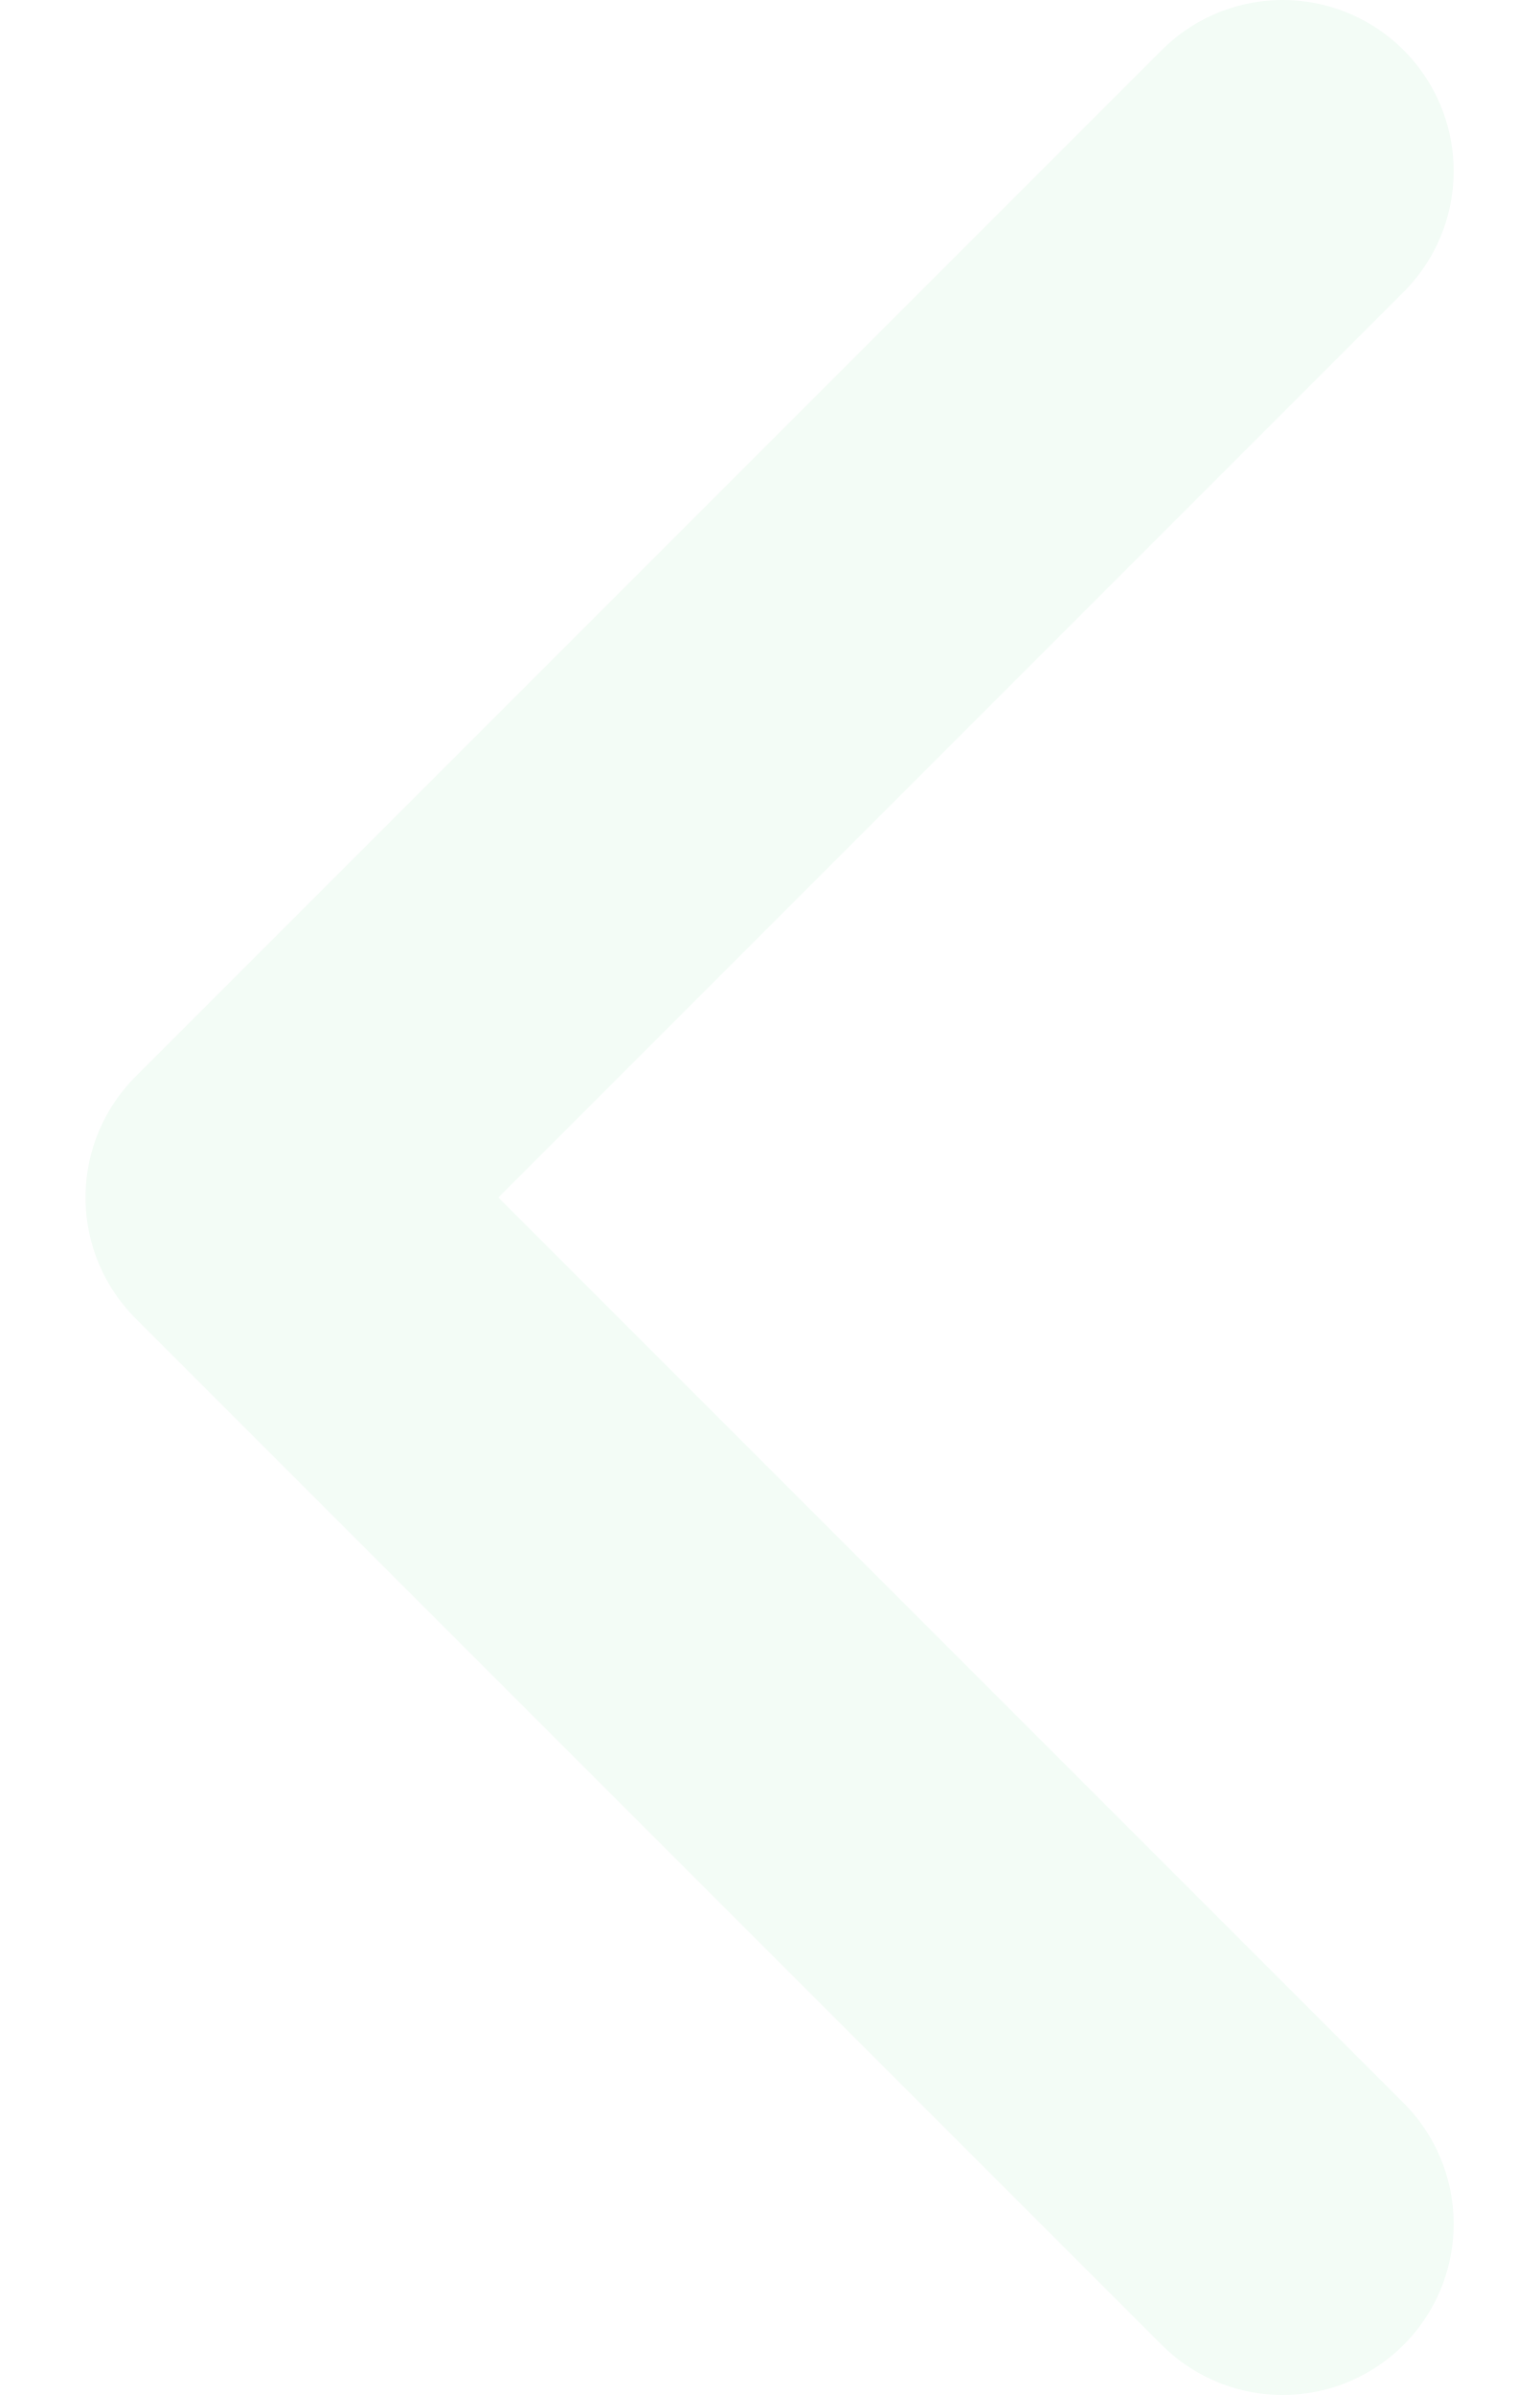
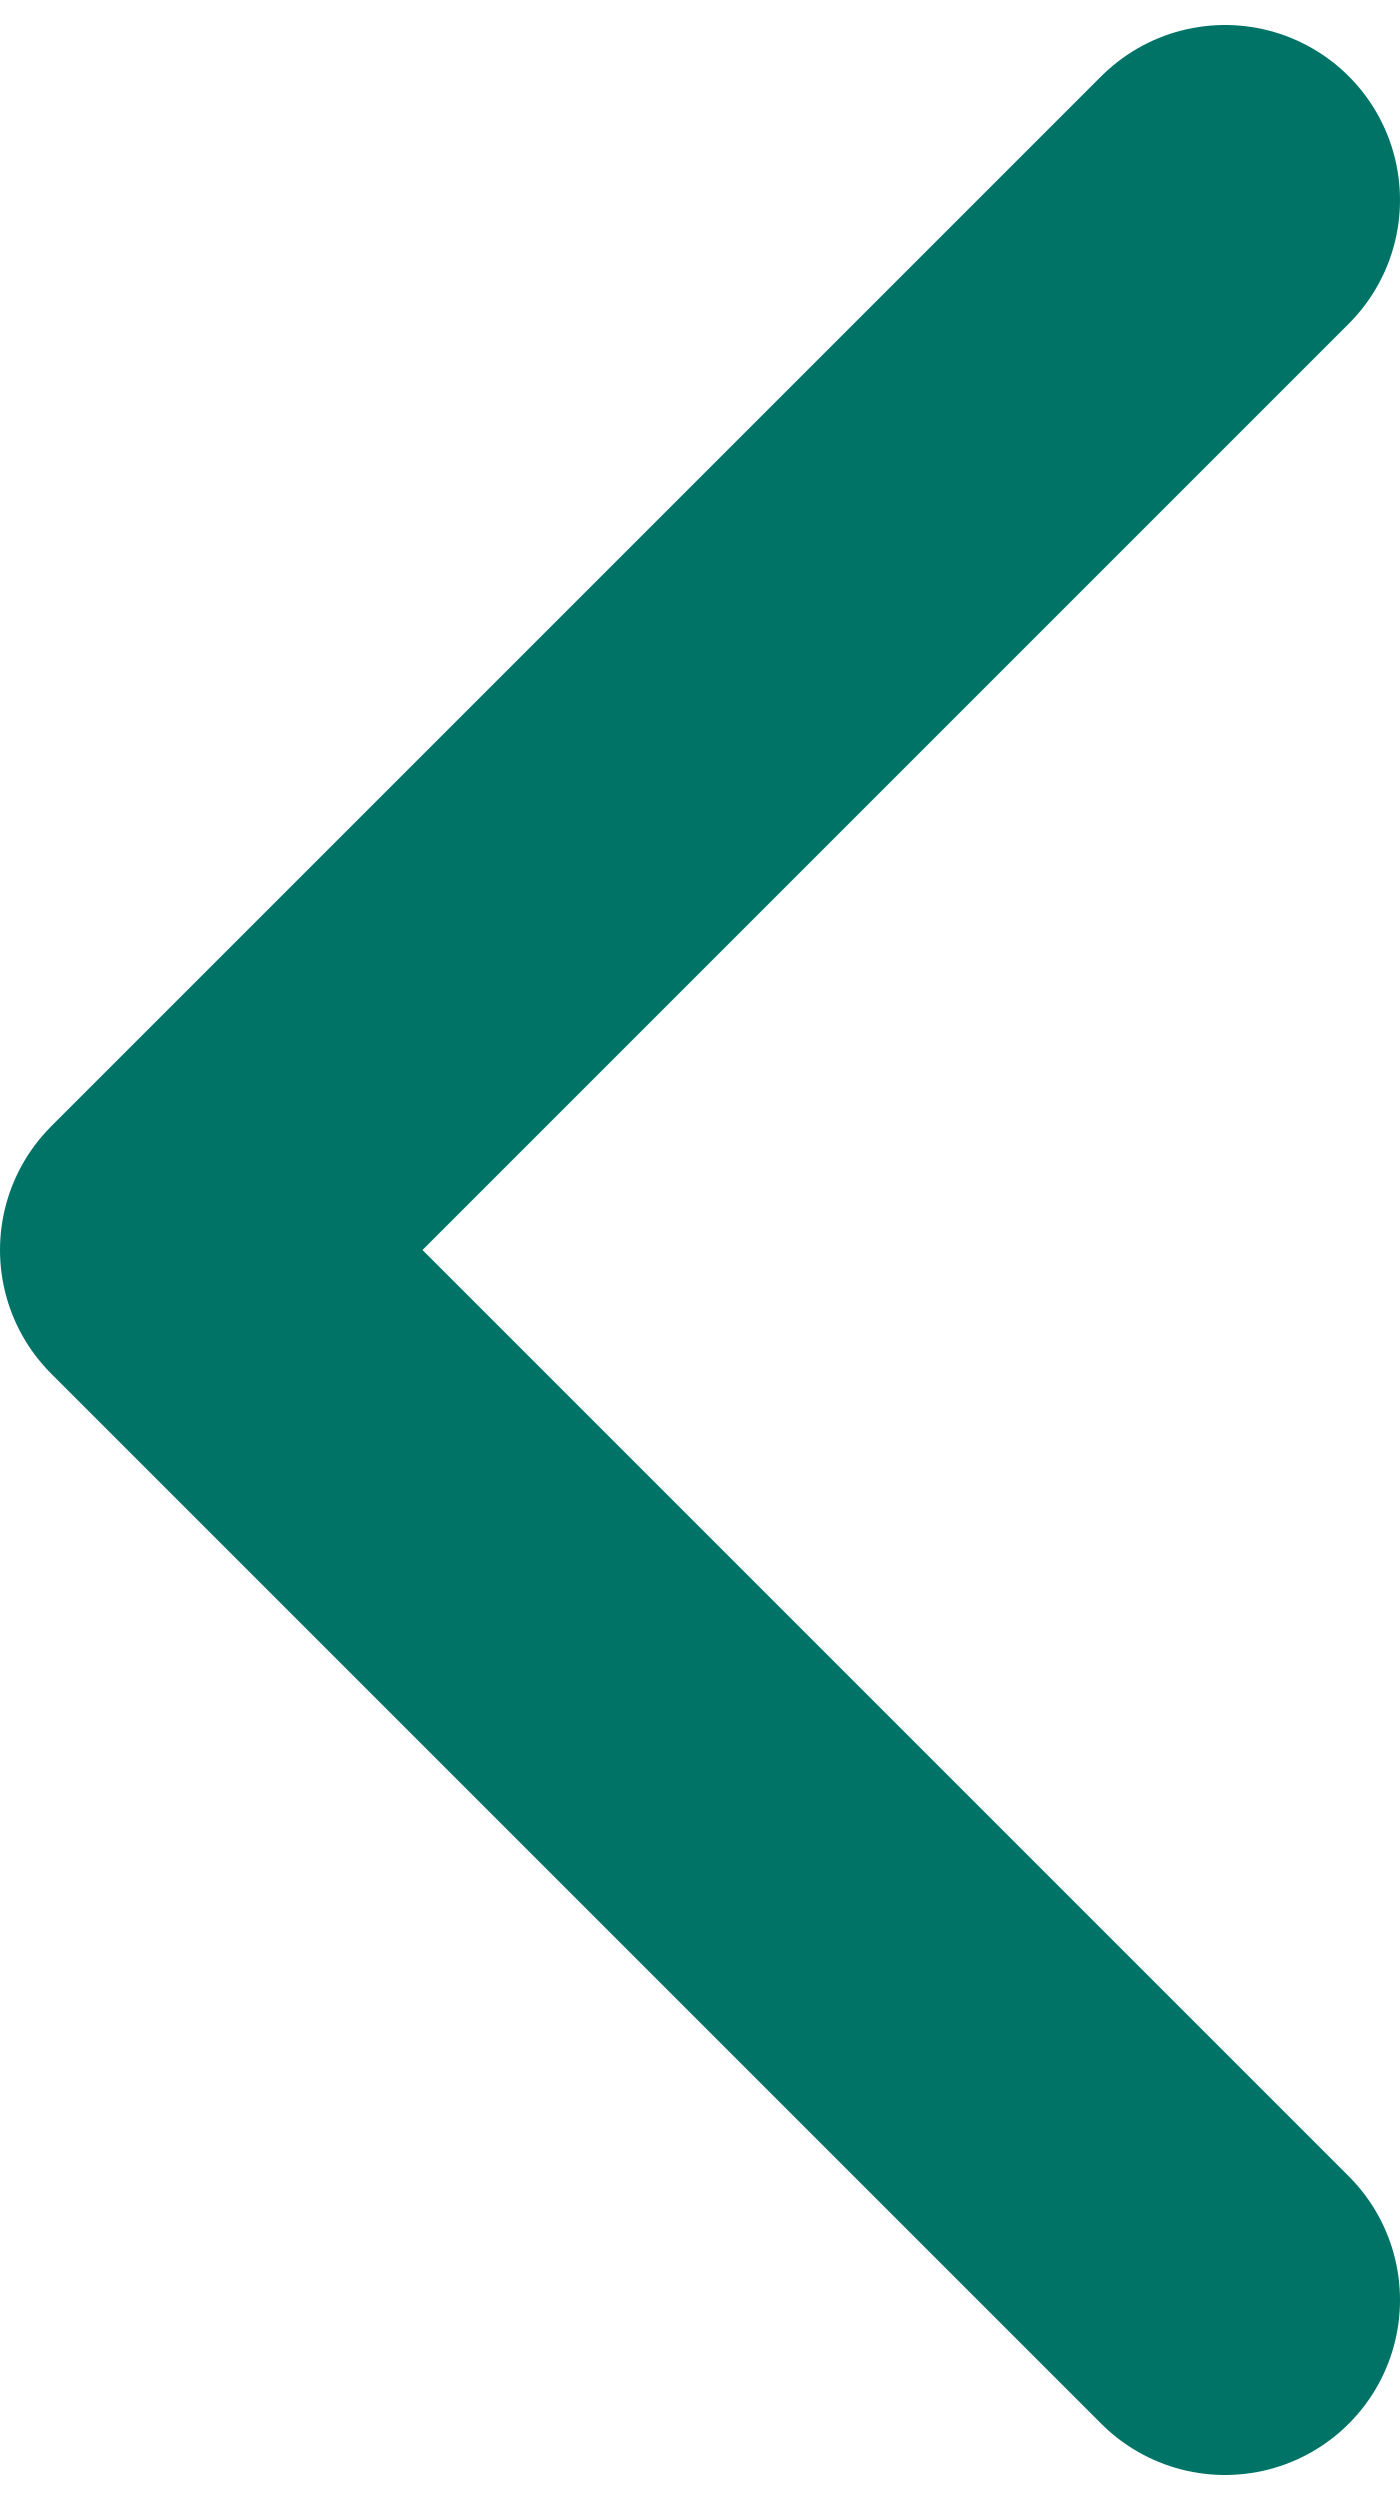
- <svg xmlns="http://www.w3.org/2000/svg" width="9" height="14" viewBox="0 0 9 14" fill="none">
-   <path d="M7.5 1L1.5 7L7.5 13" stroke="#F3FCF6" stroke-width="2" stroke-linecap="round" stroke-linejoin="round" />
+ <svg xmlns="http://www.w3.org/2000/svg" width="28" height="50" viewBox="0 0 28 50" fill="none">
+   <path d="M24.5 46L3.5 25L24.5 4" stroke="#007367" stroke-width="7" stroke-linecap="round" stroke-linejoin="round" />
</svg>
